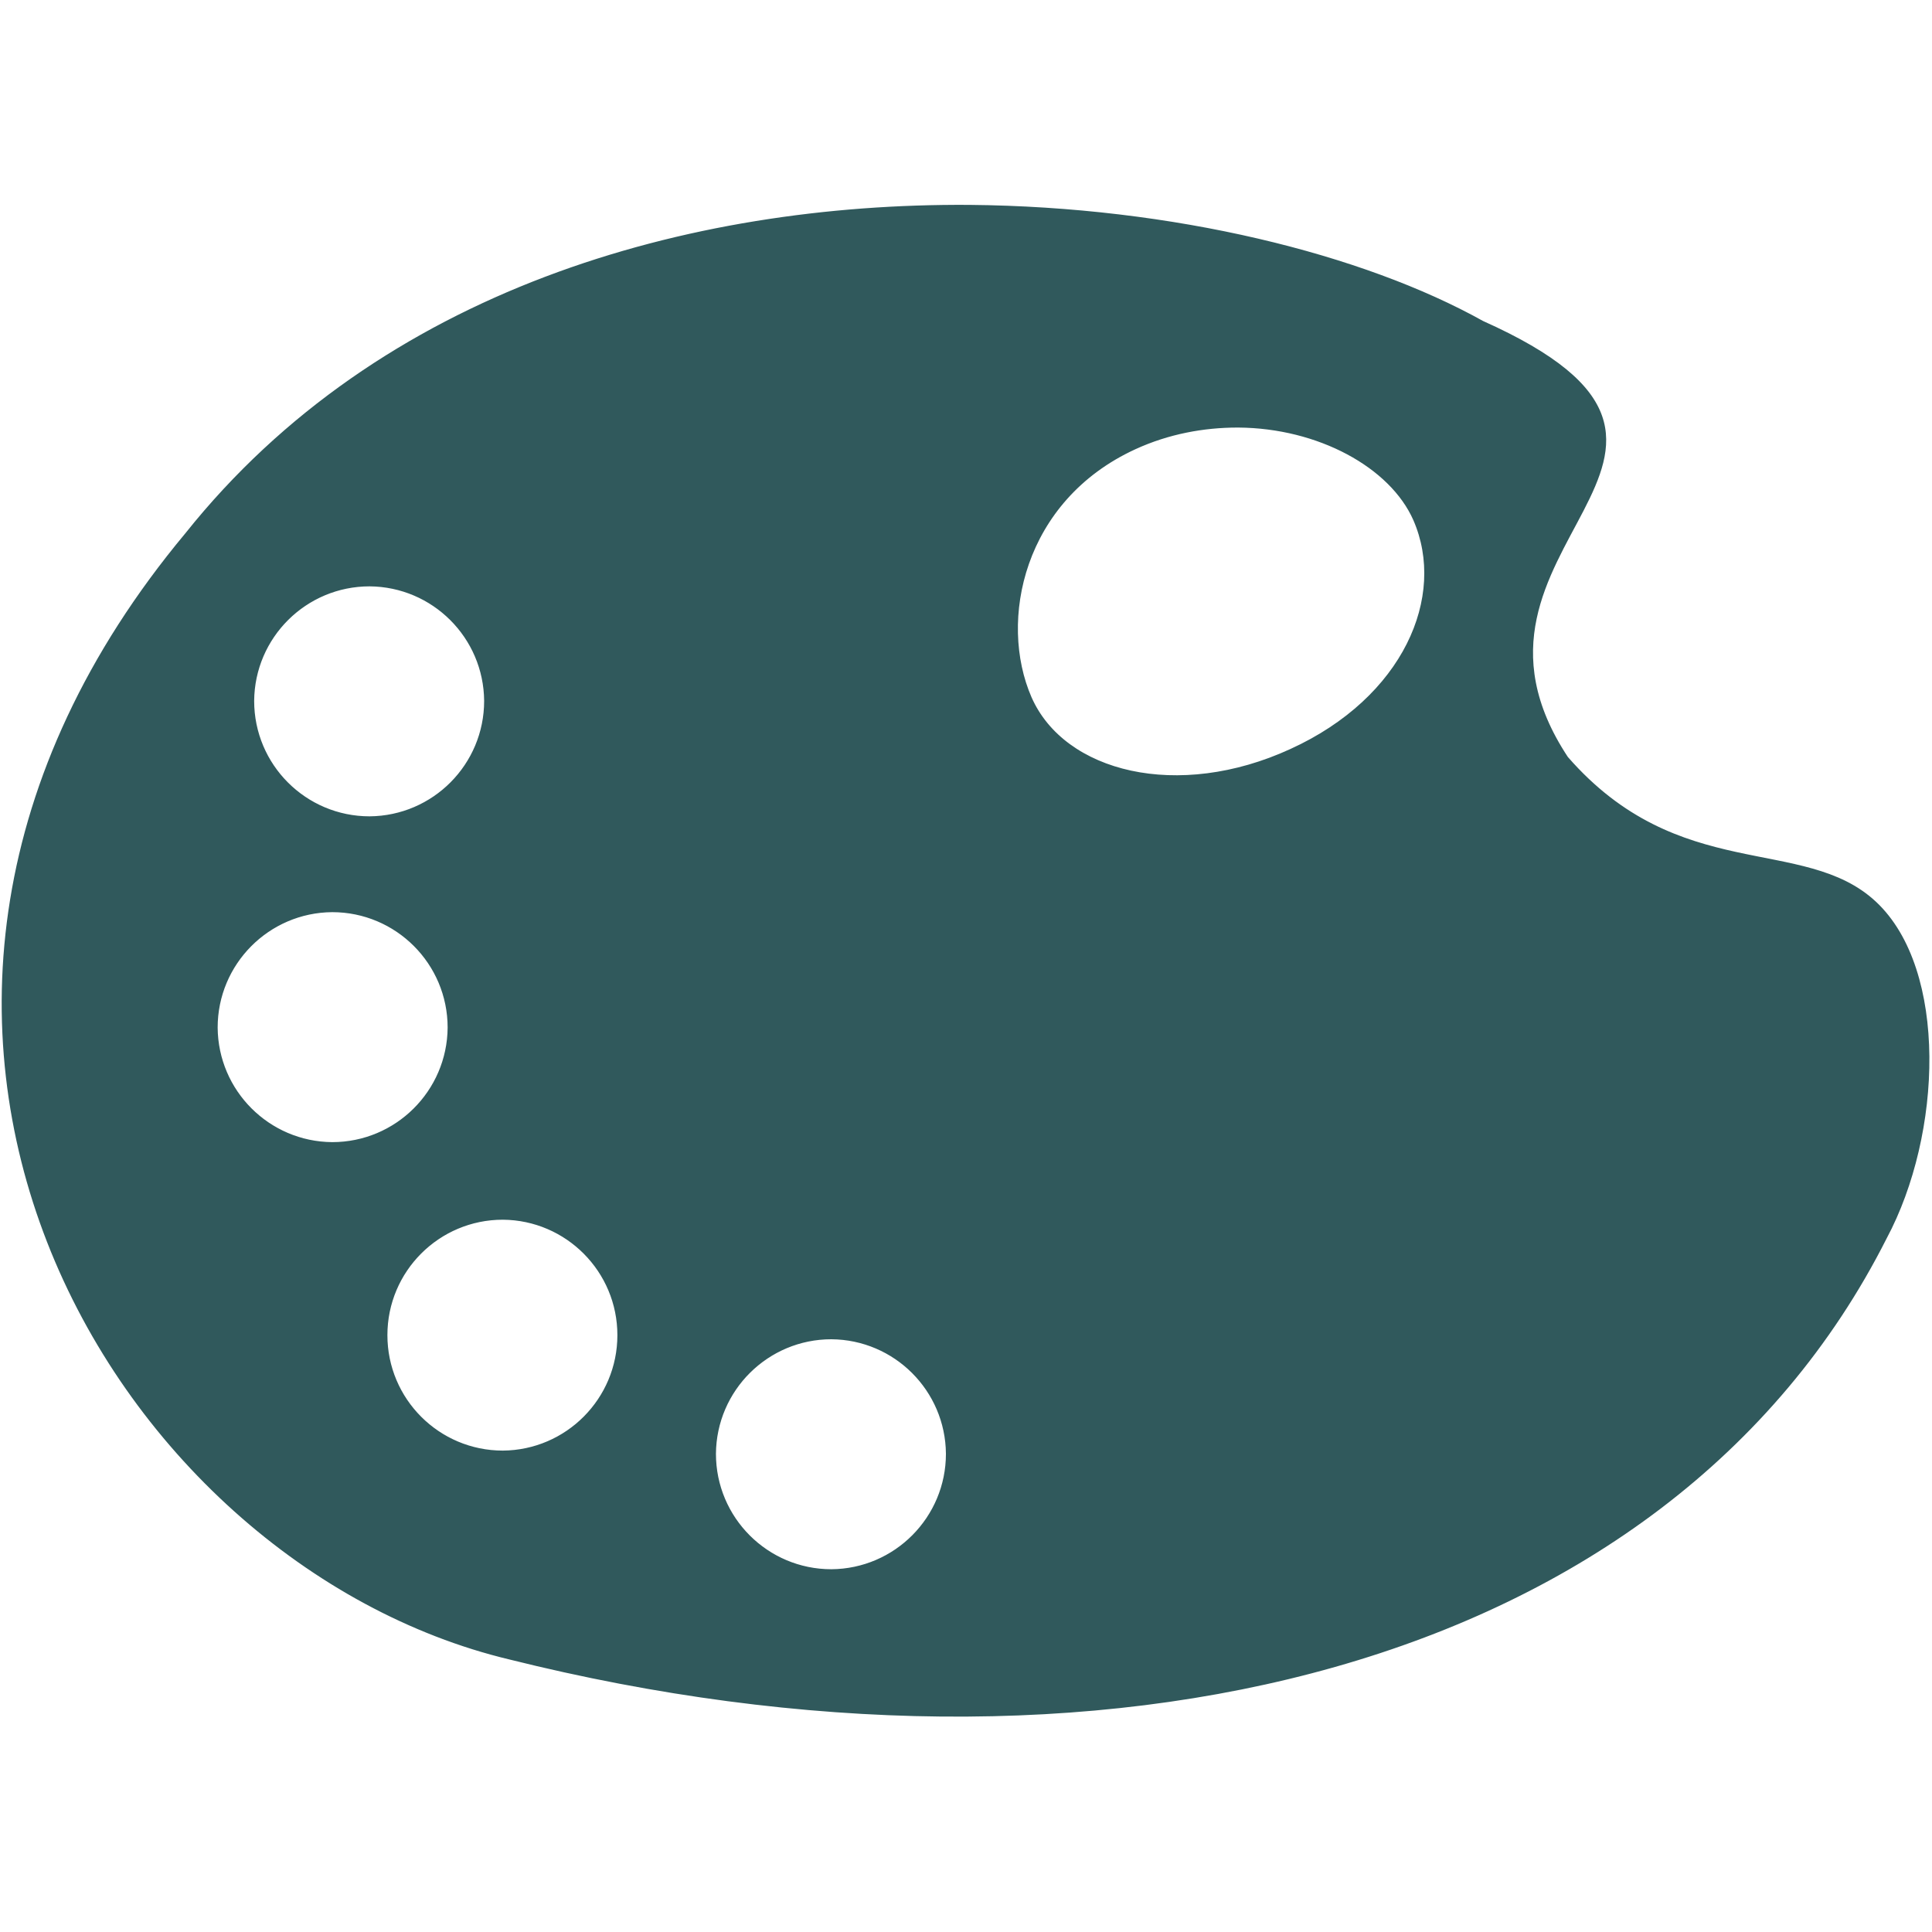
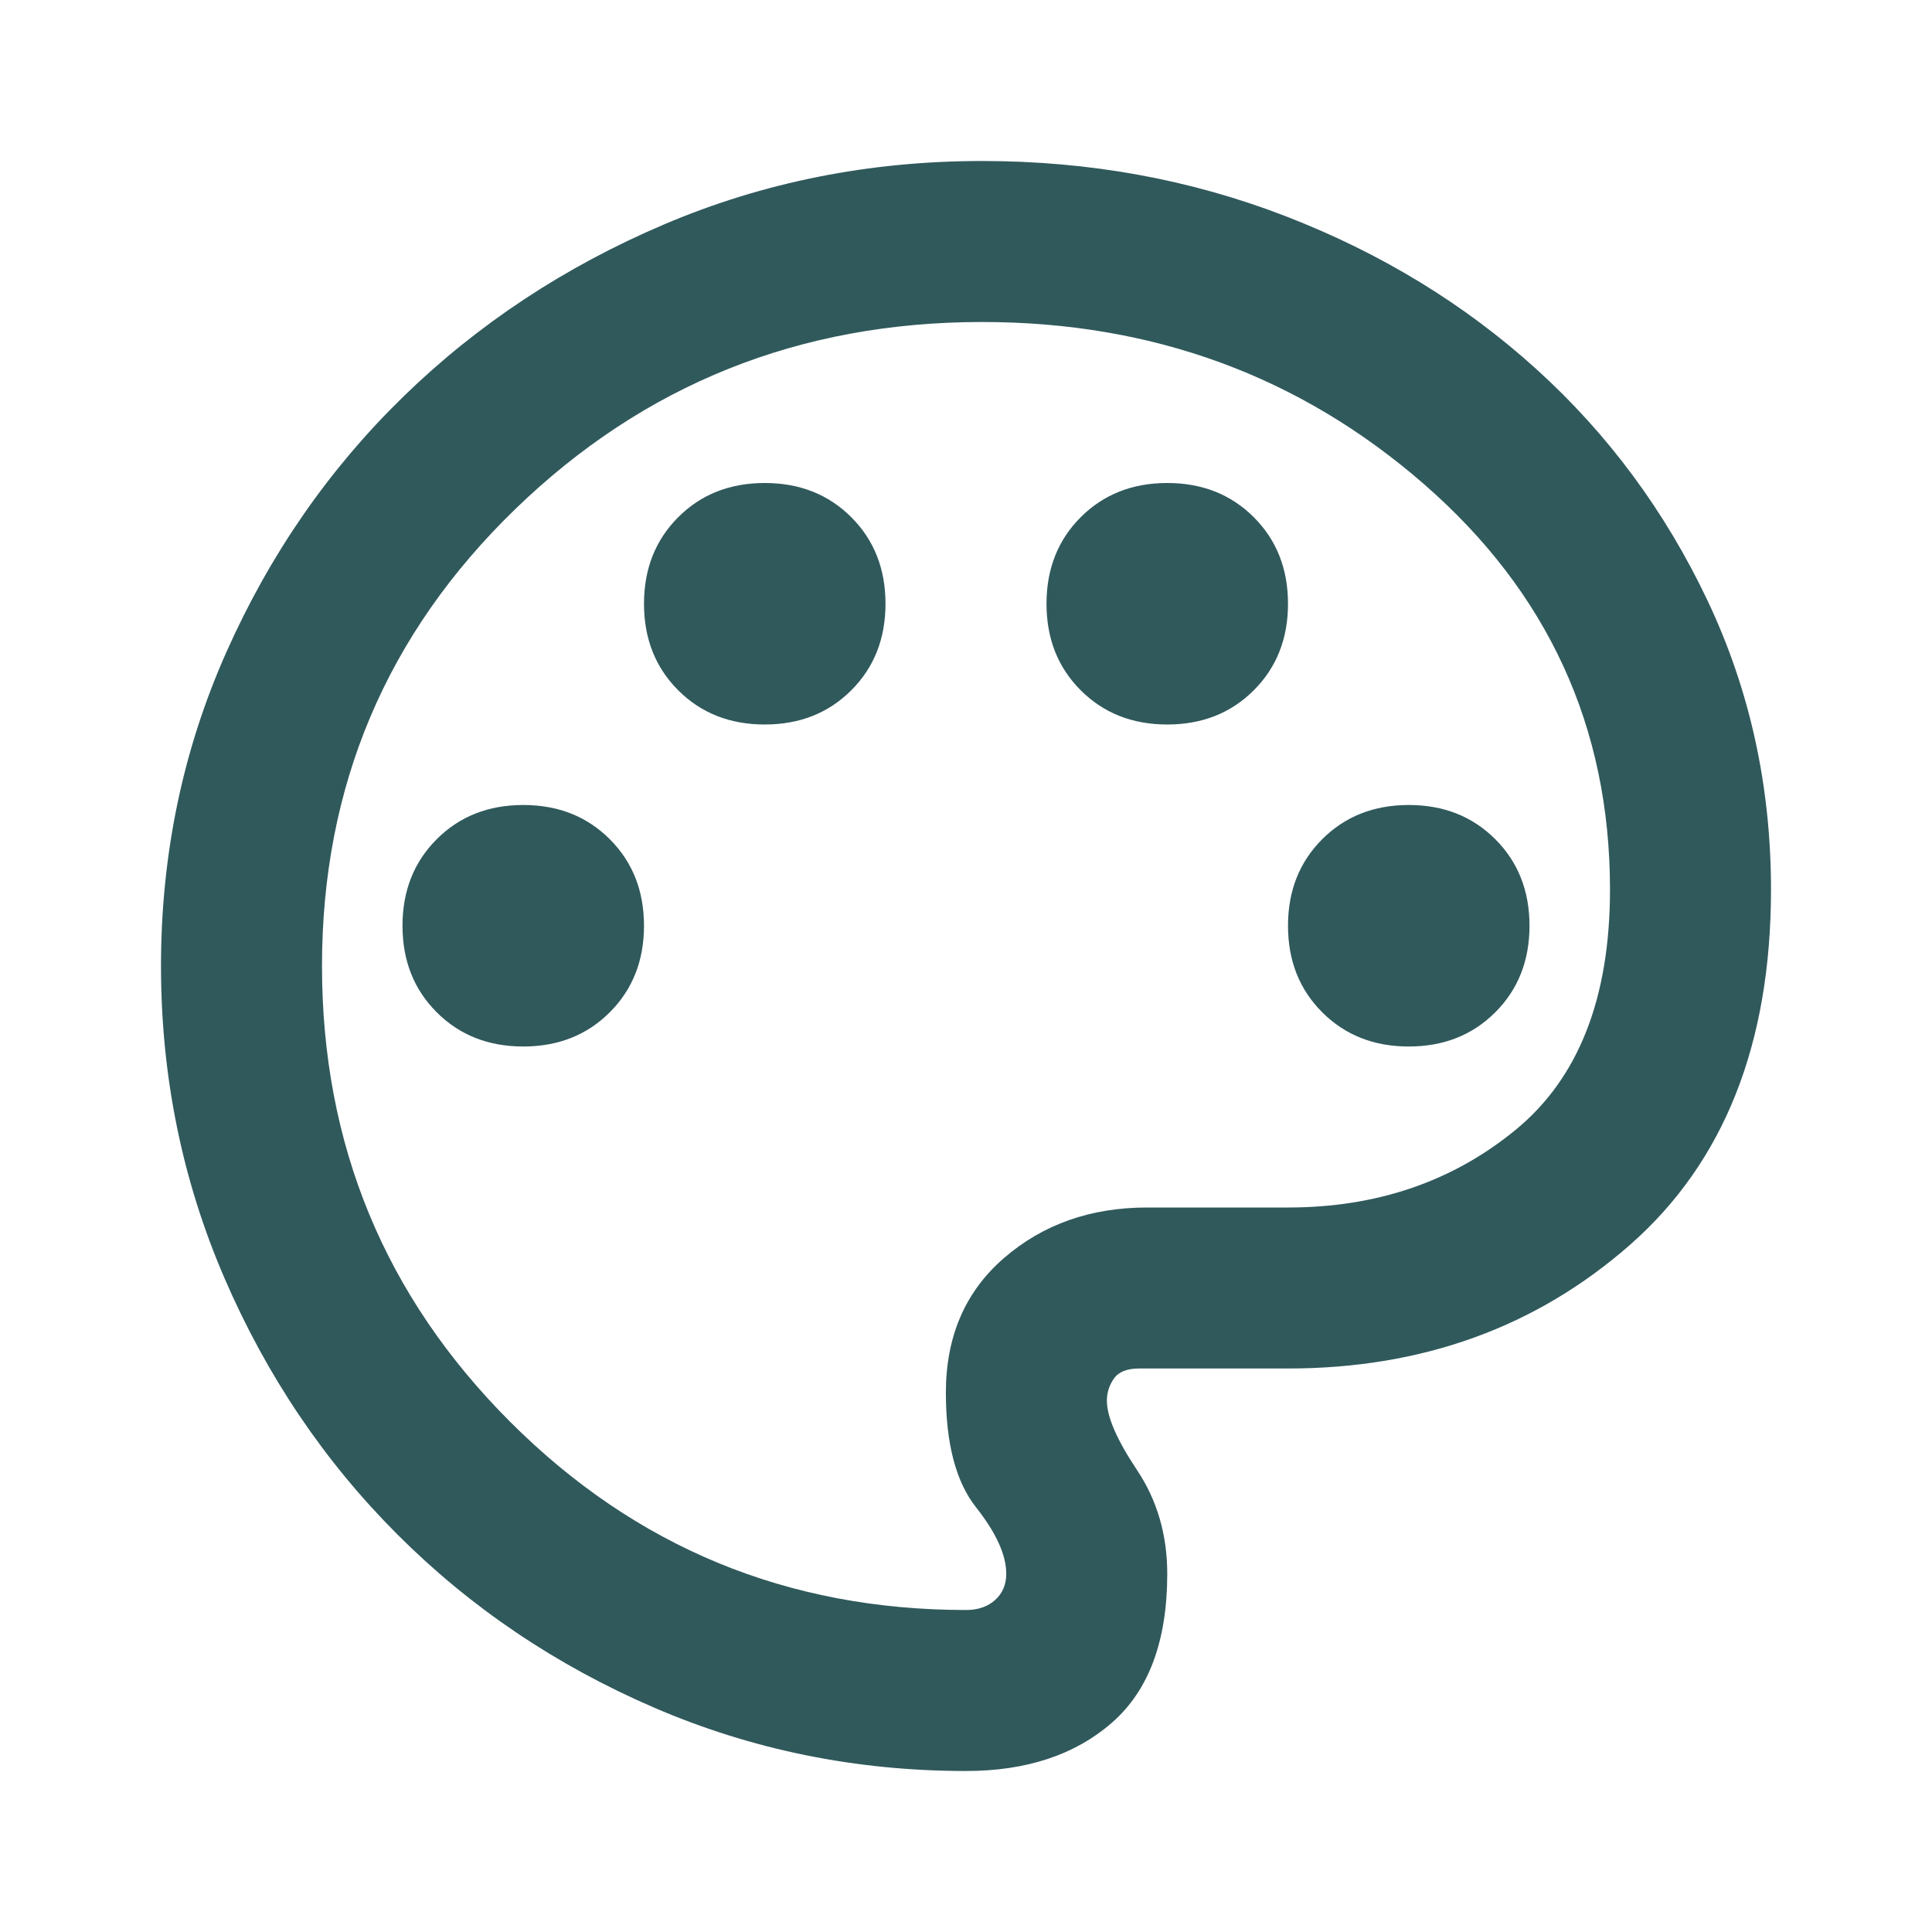
- <svg xmlns="http://www.w3.org/2000/svg" width="8" height="8" viewBox="0 0 2.117 2.117" version="1.1" id="svg5" xml:space="preserve">
-   <defs id="defs2" />
-   <g id="layer1">
-     <path id="path1302" style="fill:#30595c;stroke:#30595c;stroke-width:0.005px;stroke-linecap:butt;stroke-linejoin:miter;stroke-opacity:1" d="M 1.062,0.227 C 0.755,0.225 0.418,0.319 0.205,0.586 -0.235,1.114 0.124,1.712 0.559,1.816 1.2,1.976 1.825,1.831 2.065,1.356 2.126,1.242 2.132,1.063 2.054,0.99 1.976,0.917 1.839,0.972 1.716,0.831 1.56,0.595 1.948,0.499 1.624,0.354 1.493,0.281 1.286,0.229 1.062,0.227 Z m 0.295,0.239 c 0.088,6.0965e-4 0.168,0.044 0.194,0.103 0.037,0.085 -0.011,0.197 -0.136,0.254 -0.124,0.057 -0.25,0.026 -0.287,-0.058 -0.037,-0.085 -0.009,-0.218 0.115,-0.275 0.037,-0.017 0.076,-0.024 0.113,-0.024 z M 0.405,0.64 A 0.129,0.129 0 0 1 0.533,0.768 0.129,0.129 0 0 1 0.405,0.897 0.129,0.129 0 0 1 0.276,0.768 0.129,0.129 0 0 1 0.405,0.64 Z M 0.364,0.997 A 0.129,0.129 0 0 1 0.493,1.126 0.129,0.129 0 0 1 0.364,1.254 0.129,0.129 0 0 1 0.236,1.126 0.129,0.129 0 0 1 0.364,0.997 Z M 0.551,1.334 A 0.129,0.129 0 0 1 0.679,1.463 0.129,0.129 0 0 1 0.551,1.592 0.129,0.129 0 0 1 0.422,1.463 0.129,0.129 0 0 1 0.551,1.334 Z M 0.911,1.465 A 0.129,0.129 0 0 1 1.039,1.593 0.129,0.129 0 0 1 0.911,1.722 0.129,0.129 0 0 1 0.782,1.593 0.129,0.129 0 0 1 0.911,1.465 Z" />
-   </g>
+ <svg xmlns="http://www.w3.org/2000/svg" height="24" viewBox="0 -960 960 960" width="24" fill="#30595c">
+   <path d="M480-80q-82 0-155-31.5t-127.5-86Q143-252 111.5-325T80-480q0-83 32.5-156t88-127Q256-817 330-848.5T488-880q80 0 151 27.5t124.5 76q53.5 48.5 85 115T880-518q0 115-70 176.5T640-280h-74q-9 0-12.5 5t-3.5 11q0 12 15 34.5t15 51.5q0 50-27.5 74T480-80Zm0-400Zm-220 40q26 0 43-17t17-43q0-26-17-43t-43-17q-26 0-43 17t-17 43q0 26 17 43t43 17Zm120-160q26 0 43-17t17-43q0-26-17-43t-43-17q-26 0-43 17t-17 43q0 26 17 43t43 17Zm200 0q26 0 43-17t17-43q0-26-17-43t-43-17q-26 0-43 17t-17 43q0 26 17 43t43 17Zm120 160q26 0 43-17t17-43q0-26-17-43t-43-17q-26 0-43 17t-17 43q0 26 17 43t43 17ZM480-160q9 0 14.5-5t5.5-13q0-14-15-33t-15-57q0-42 29-67t71-25h70q66 0 113-38.5T800-518q0-121-92.5-201.5T488-800q-136 0-232 93t-96 227q0 133 93.5 226.5T480-160Z" />
</svg>
